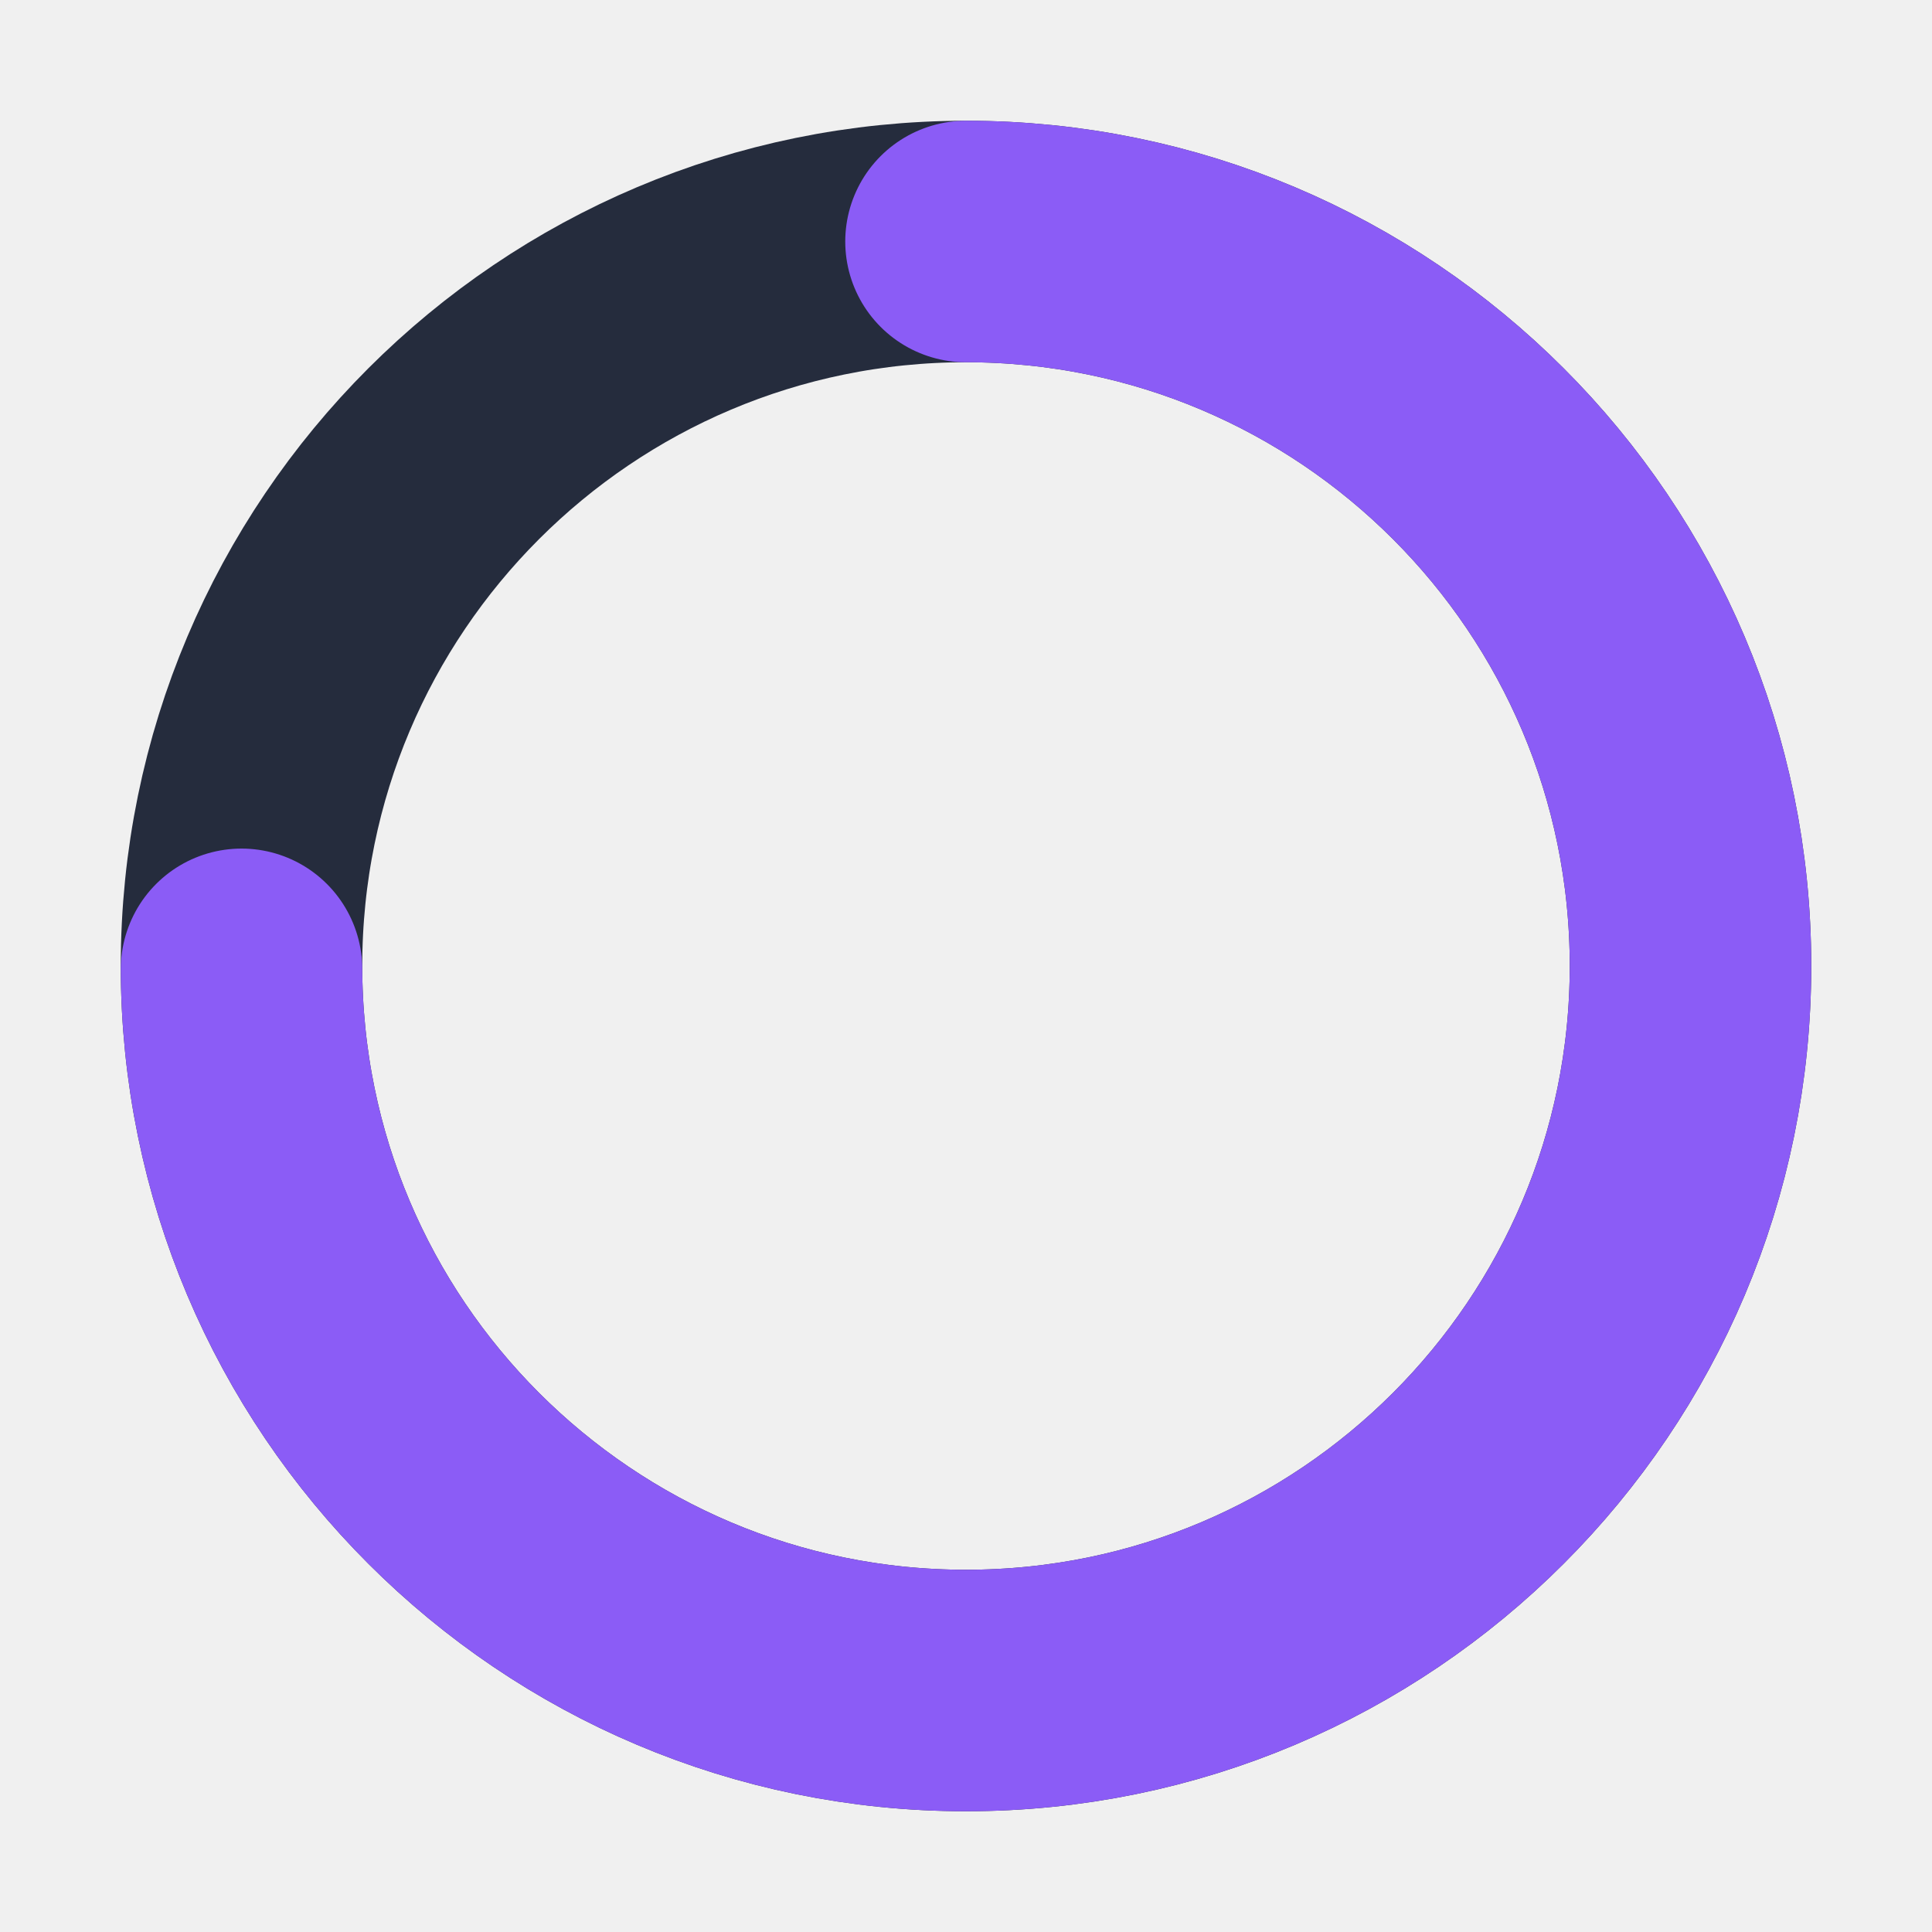
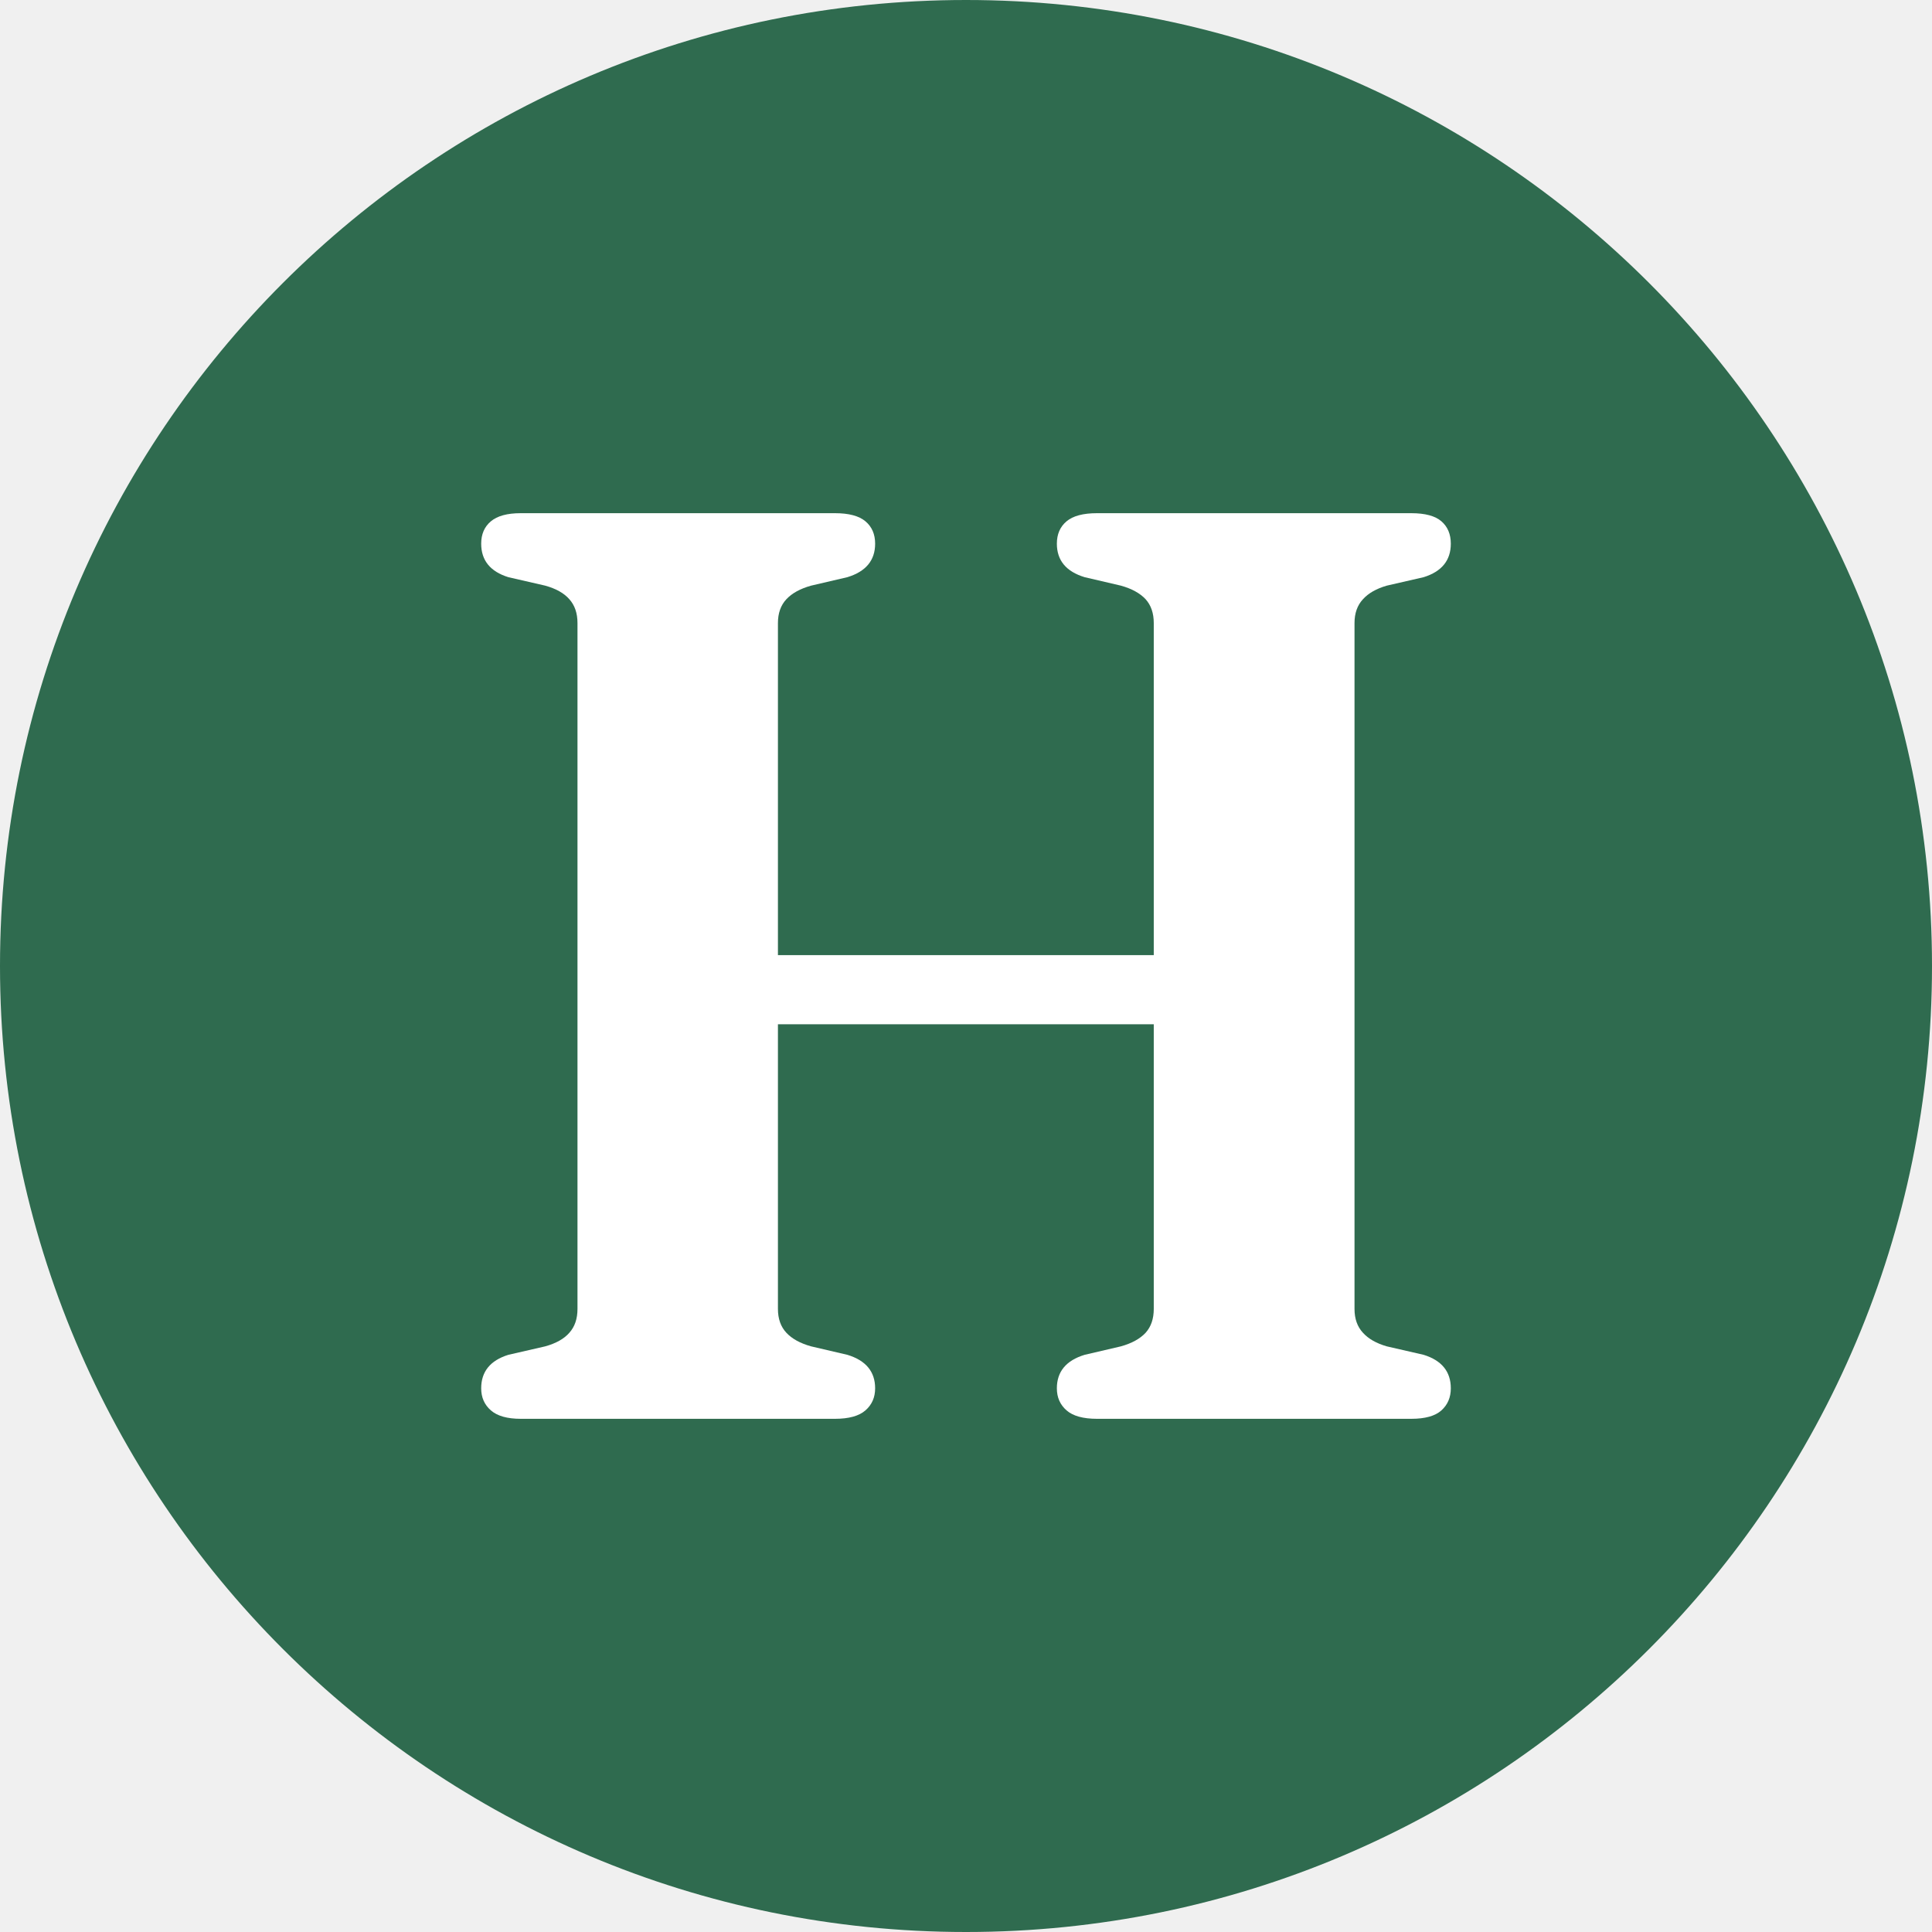
<svg xmlns="http://www.w3.org/2000/svg" viewBox="0 0 64 64">
-   <circle cx="32" cy="32" r="24" fill="none" stroke="#252c3d" stroke-width="8" />
-   <circle cx="32" cy="32" r="24" fill="none" stroke="#8b5cf6" stroke-width="8" stroke-linecap="round" stroke-dasharray="113 151" transform="rotate(-90 32 32)" />
+   <circle cx="32" cy="32" r="32" fill="#2f6b4f" />
+   <path fill="#fff" d="M21.92 31.64H40.5V33.93H21.92ZM25.77 43.36Q25.77 43.85 26.05 44.15Q26.33 44.45 26.87 44.6L28.07 44.88Q28.99 45.16 28.99 45.99Q28.99 46.44 28.67 46.72Q28.35 47 27.66 47H17.25Q16.58 47 16.26 46.72Q15.94 46.44 15.94 45.99Q15.94 45.16 16.84 44.88L18.06 44.6Q18.6 44.45 18.86 44.15Q19.13 43.85 19.13 43.36V20.64Q19.13 20.15 18.86 19.85Q18.6 19.55 18.06 19.4L16.84 19.12Q15.94 18.84 15.94 18.01Q15.94 17.54 16.26 17.27Q16.58 17 17.25 17H27.66Q28.35 17 28.67 17.27Q28.99 17.54 28.99 18.01Q28.99 18.84 28.07 19.12L26.87 19.4Q26.33 19.55 26.05 19.85Q25.77 20.15 25.77 20.64ZM44.87 43.36Q44.87 43.85 45.15 44.15Q45.42 44.45 45.94 44.6L47.16 44.88Q48.06 45.16 48.06 45.99Q48.06 46.44 47.75 46.72Q47.44 47 46.75 47H36.34Q35.65 47 35.33 46.72Q35.01 46.44 35.01 45.99Q35.01 45.16 35.93 44.88L37.13 44.6Q37.67 44.45 37.95 44.15Q38.22 43.85 38.22 43.36V20.64Q38.22 20.15 37.95 19.85Q37.67 19.55 37.13 19.4L35.93 19.12Q35.01 18.84 35.01 18.01Q35.01 17.54 35.33 17.27Q35.65 17 36.34 17H46.75Q47.44 17 47.75 17.27Q48.06 17.54 48.06 18.01Q48.06 18.84 47.16 19.12L45.94 19.4Q45.42 19.55 45.15 19.85Q44.87 20.15 44.87 20.64Z" />
</svg>
